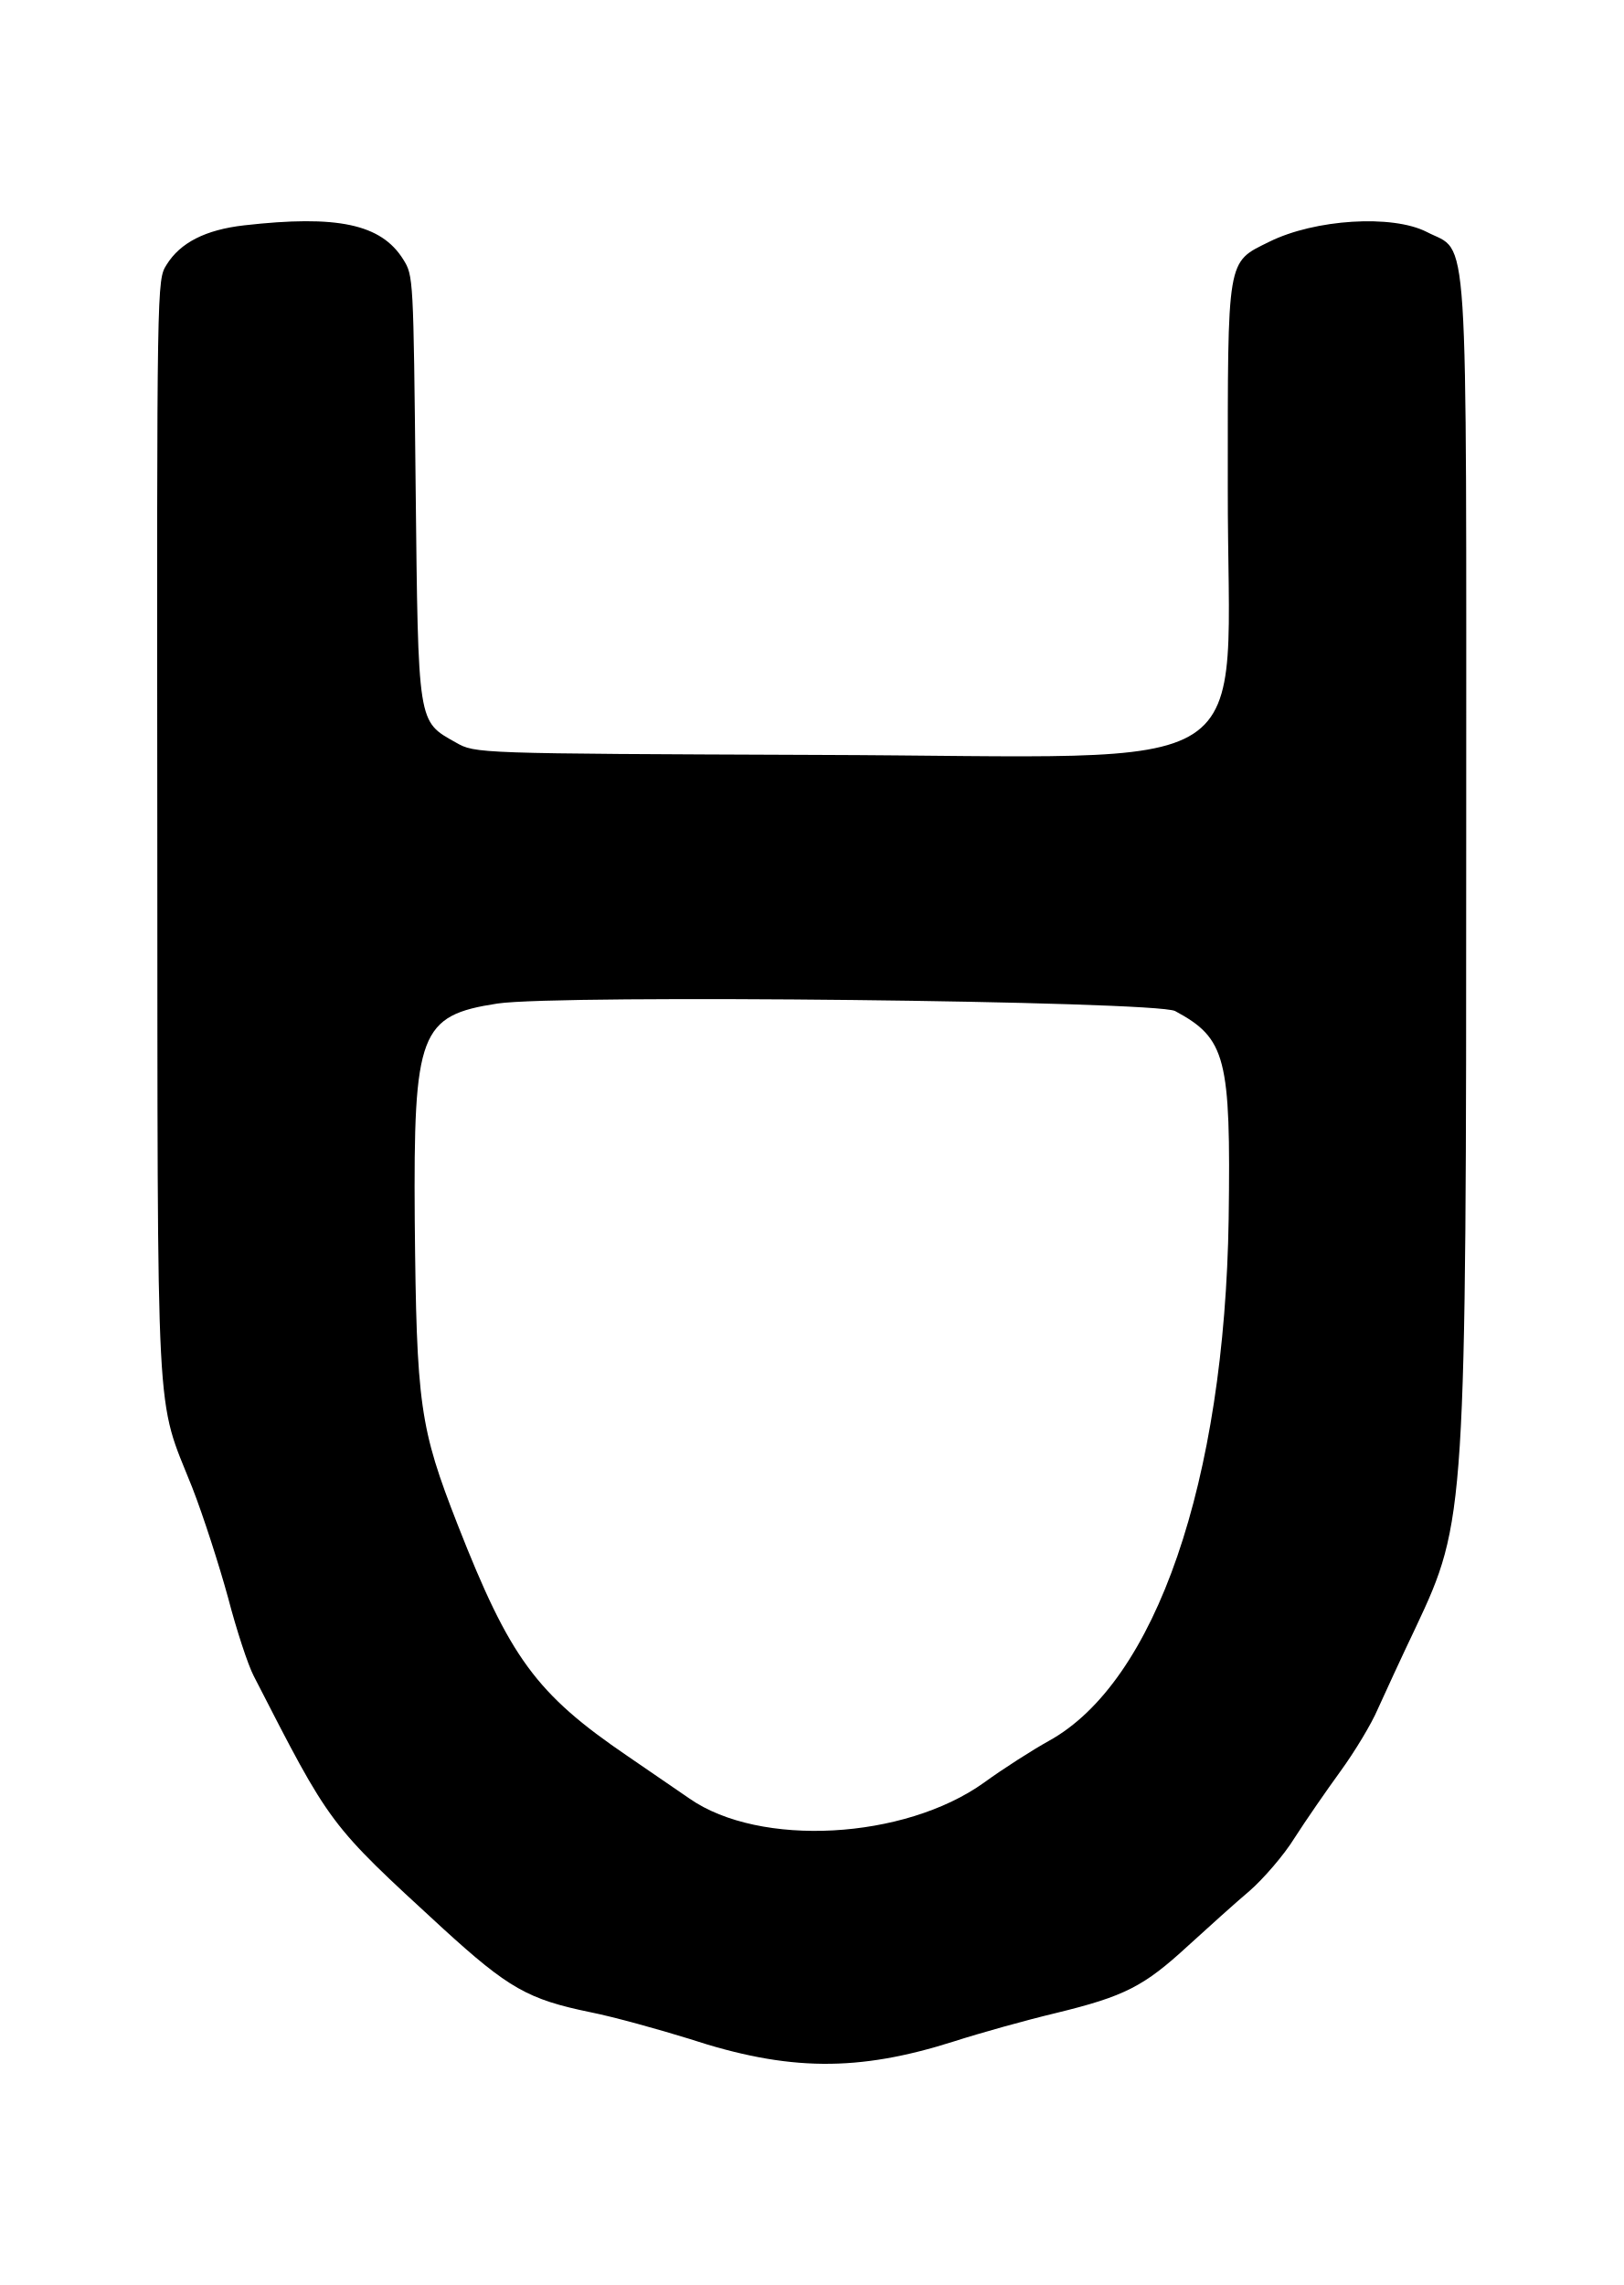
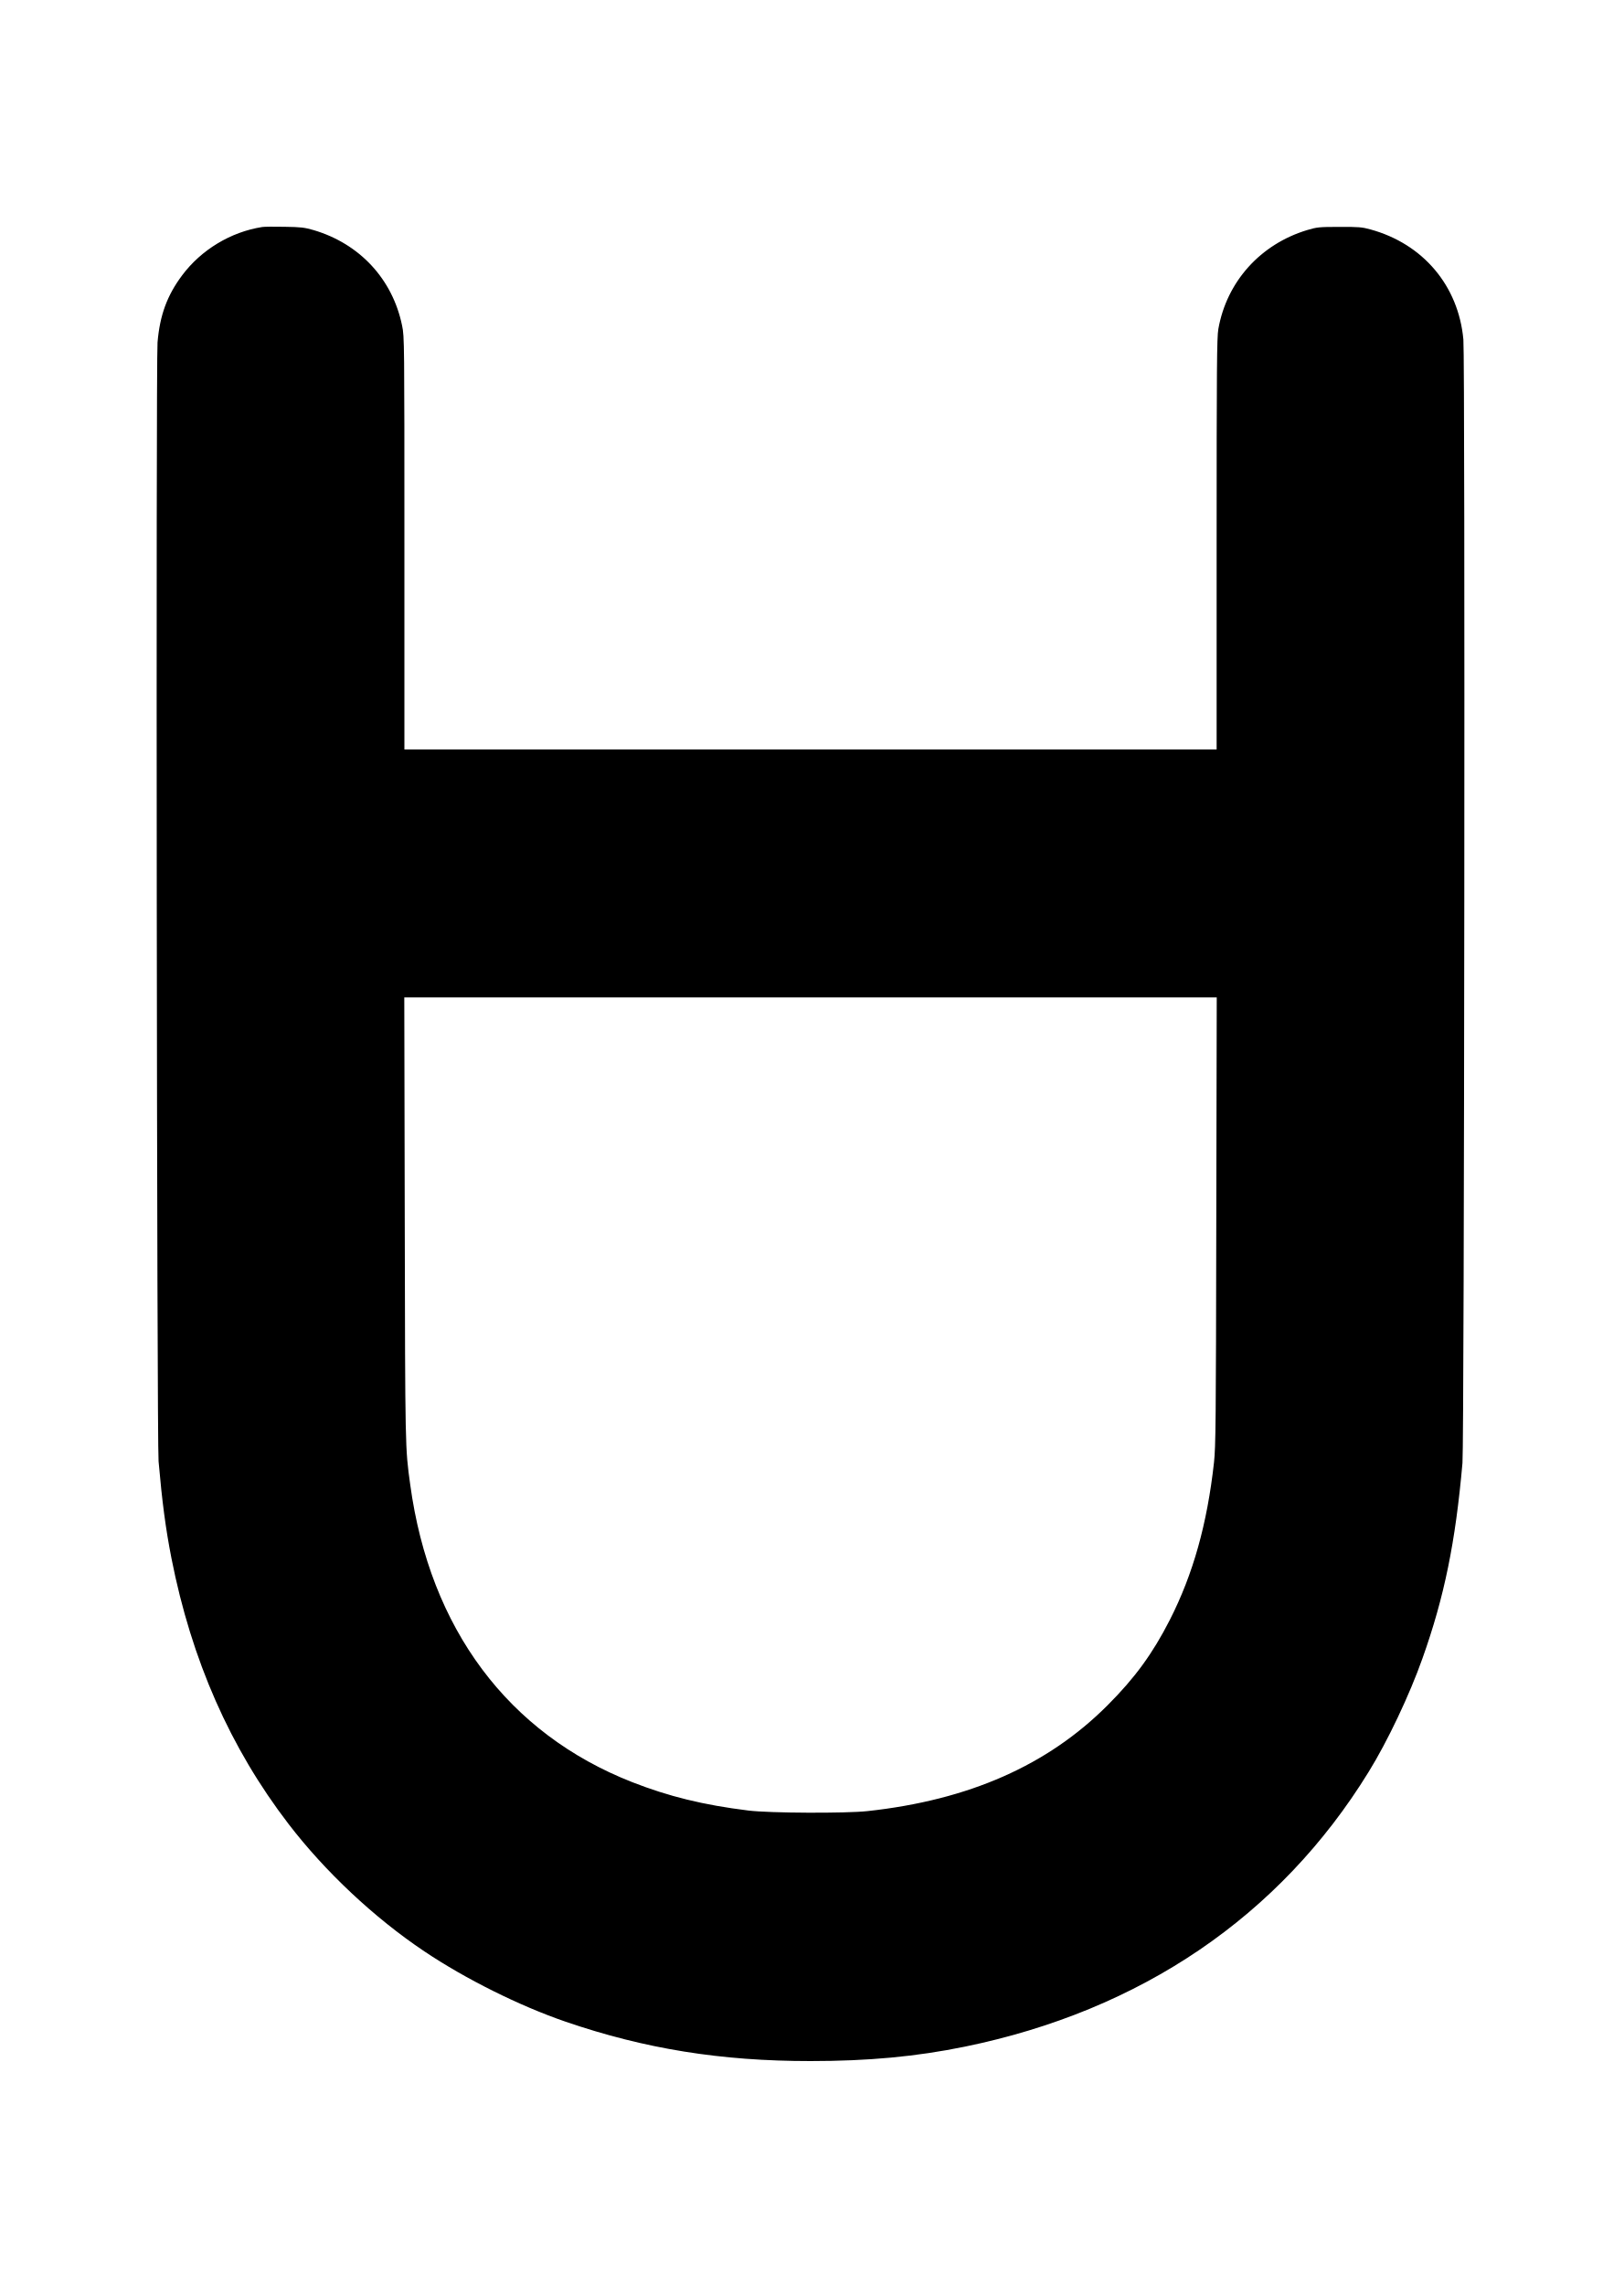
- <svg xmlns="http://www.w3.org/2000/svg" viewBox="0 0 366.974 516.501">
-   <g transform="translate(-328.0413,612.8392) scale(0.1,-0.1)" fill="#000000" stroke="none">
-     <path d="M3832 5619 c-87 -10 -144 -39 -175 -89 -22 -35 -22 -35 -21 -1270 1 -1388 -5 -1283 79 -1494 25 -64 61 -176 81 -249 19 -73 45 -152 58 -177 175 -341 168 -332 428 -571 148 -135 192 -160 333 -189 55 -11 155 -39 223 -60 225 -74 382 -75 599 -6 59 19 163 48 230 64 156 38 199 60 299 152 45 41 107 97 139 124 31 27 78 81 102 120 25 39 72 107 104 151 32 44 70 107 84 140 15 33 53 116 86 185 113 240 114 258 114 1785 0 1422 7 1319 -89 1369 -78 40 -253 29 -356 -22 -97 -48 -94 -31 -94 -556 -1 -675 103 -607 -930 -604 -771 3 -771 3 -815 28 -87 49 -85 37 -91 580 -5 473 -5 475 -28 512 -50 80 -149 101 -360 77z m2105 -1776 c115 -62 126 -105 121 -469 -9 -594 -165 -1048 -407 -1181 -36 -20 -102 -62 -146 -94 -180 -129 -507 -147 -666 -36 -26 18 -89 61 -140 96 -207 141 -266 222 -384 523 -86 220 -93 269 -97 688 -3 425 11 463 187 490 140 21 1488 6 1532 -17z" />
+ <svg xmlns="http://www.w3.org/2000/svg" viewBox="60 60 1421 2000">
+   <g transform="translate(0,2120) scale(0.1,-0.1)" fill="#000000" stroke="none">
+     <path d="M2895 18613 c-275 -43 -533 -199 -700 -422 -132 -176 -196 -350 -216 -588 -15 -188 -6 -9608 9 -9793 31 -355 62 -590 113 -850 176 -892 514 -1659 1025 -2325 320 -417 750 -821 1189 -1115 361 -242 833 -477 1235 -615 694 -238 1359 -345 2145 -345 505 0 925 39 1350 126 1542 316 2758 1142 3535 2404 166 268 360 678 472 995 191 537 289 1016 350 1710 16 185 24 9657 8 9833 -43 471 -353 838 -814 964 -71 20 -105 23 -271 22 -177 0 -196 -2 -280 -27 -411 -123 -707 -452 -780 -867 -13 -73 -15 -334 -15 -1882 l0 -1798 -3555 0 -3555 0 0 1806 c0 1763 0 1808 -20 1903 -83 407 -371 718 -775 837 -79 23 -111 27 -255 29 -91 2 -178 1 -195 -2z m8352 -8700 c-3 -1764 -5 -1973 -20 -2113 -60 -540 -183 -978 -387 -1379 -150 -294 -305 -507 -545 -747 -524 -525 -1212 -829 -2100 -926 -191 -21 -861 -18 -1045 5 -395 49 -695 123 -1015 248 -1087 426 -1772 1343 -1944 2604 -45 325 -44 304 -48 2323 l-4 1942 3556 0 3556 0 -4 -1957z" />
  </g>
</svg>
